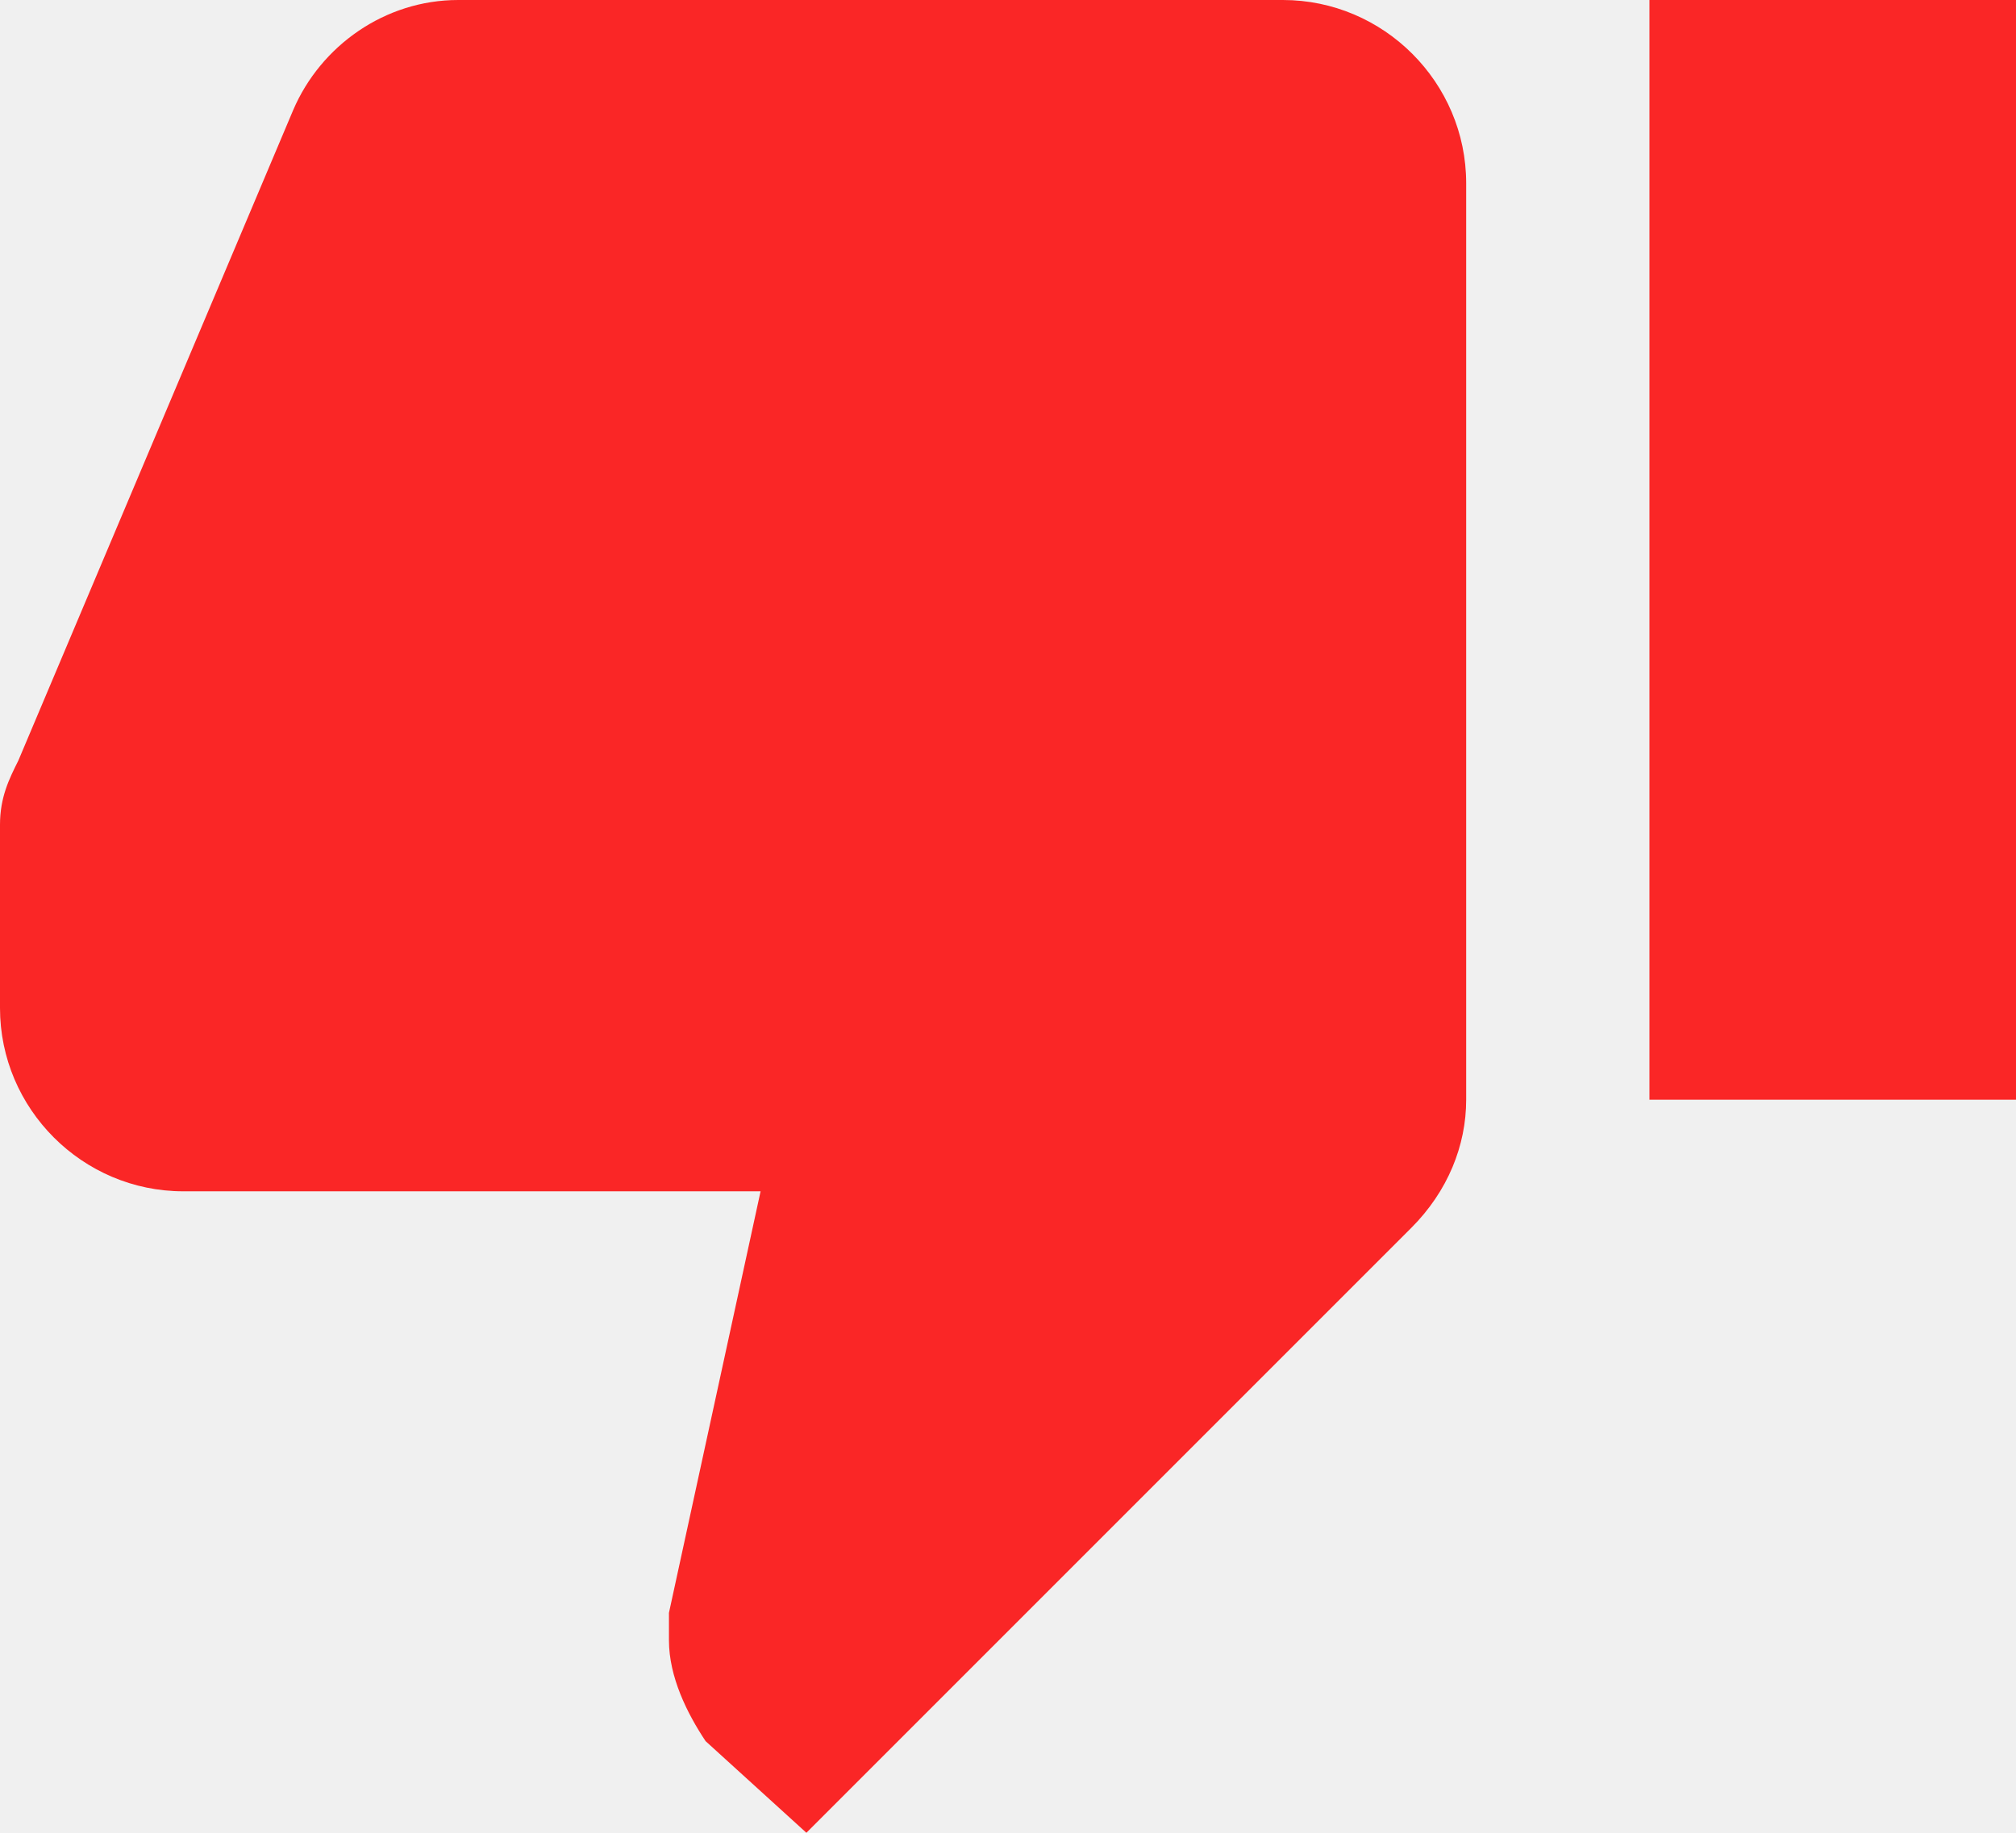
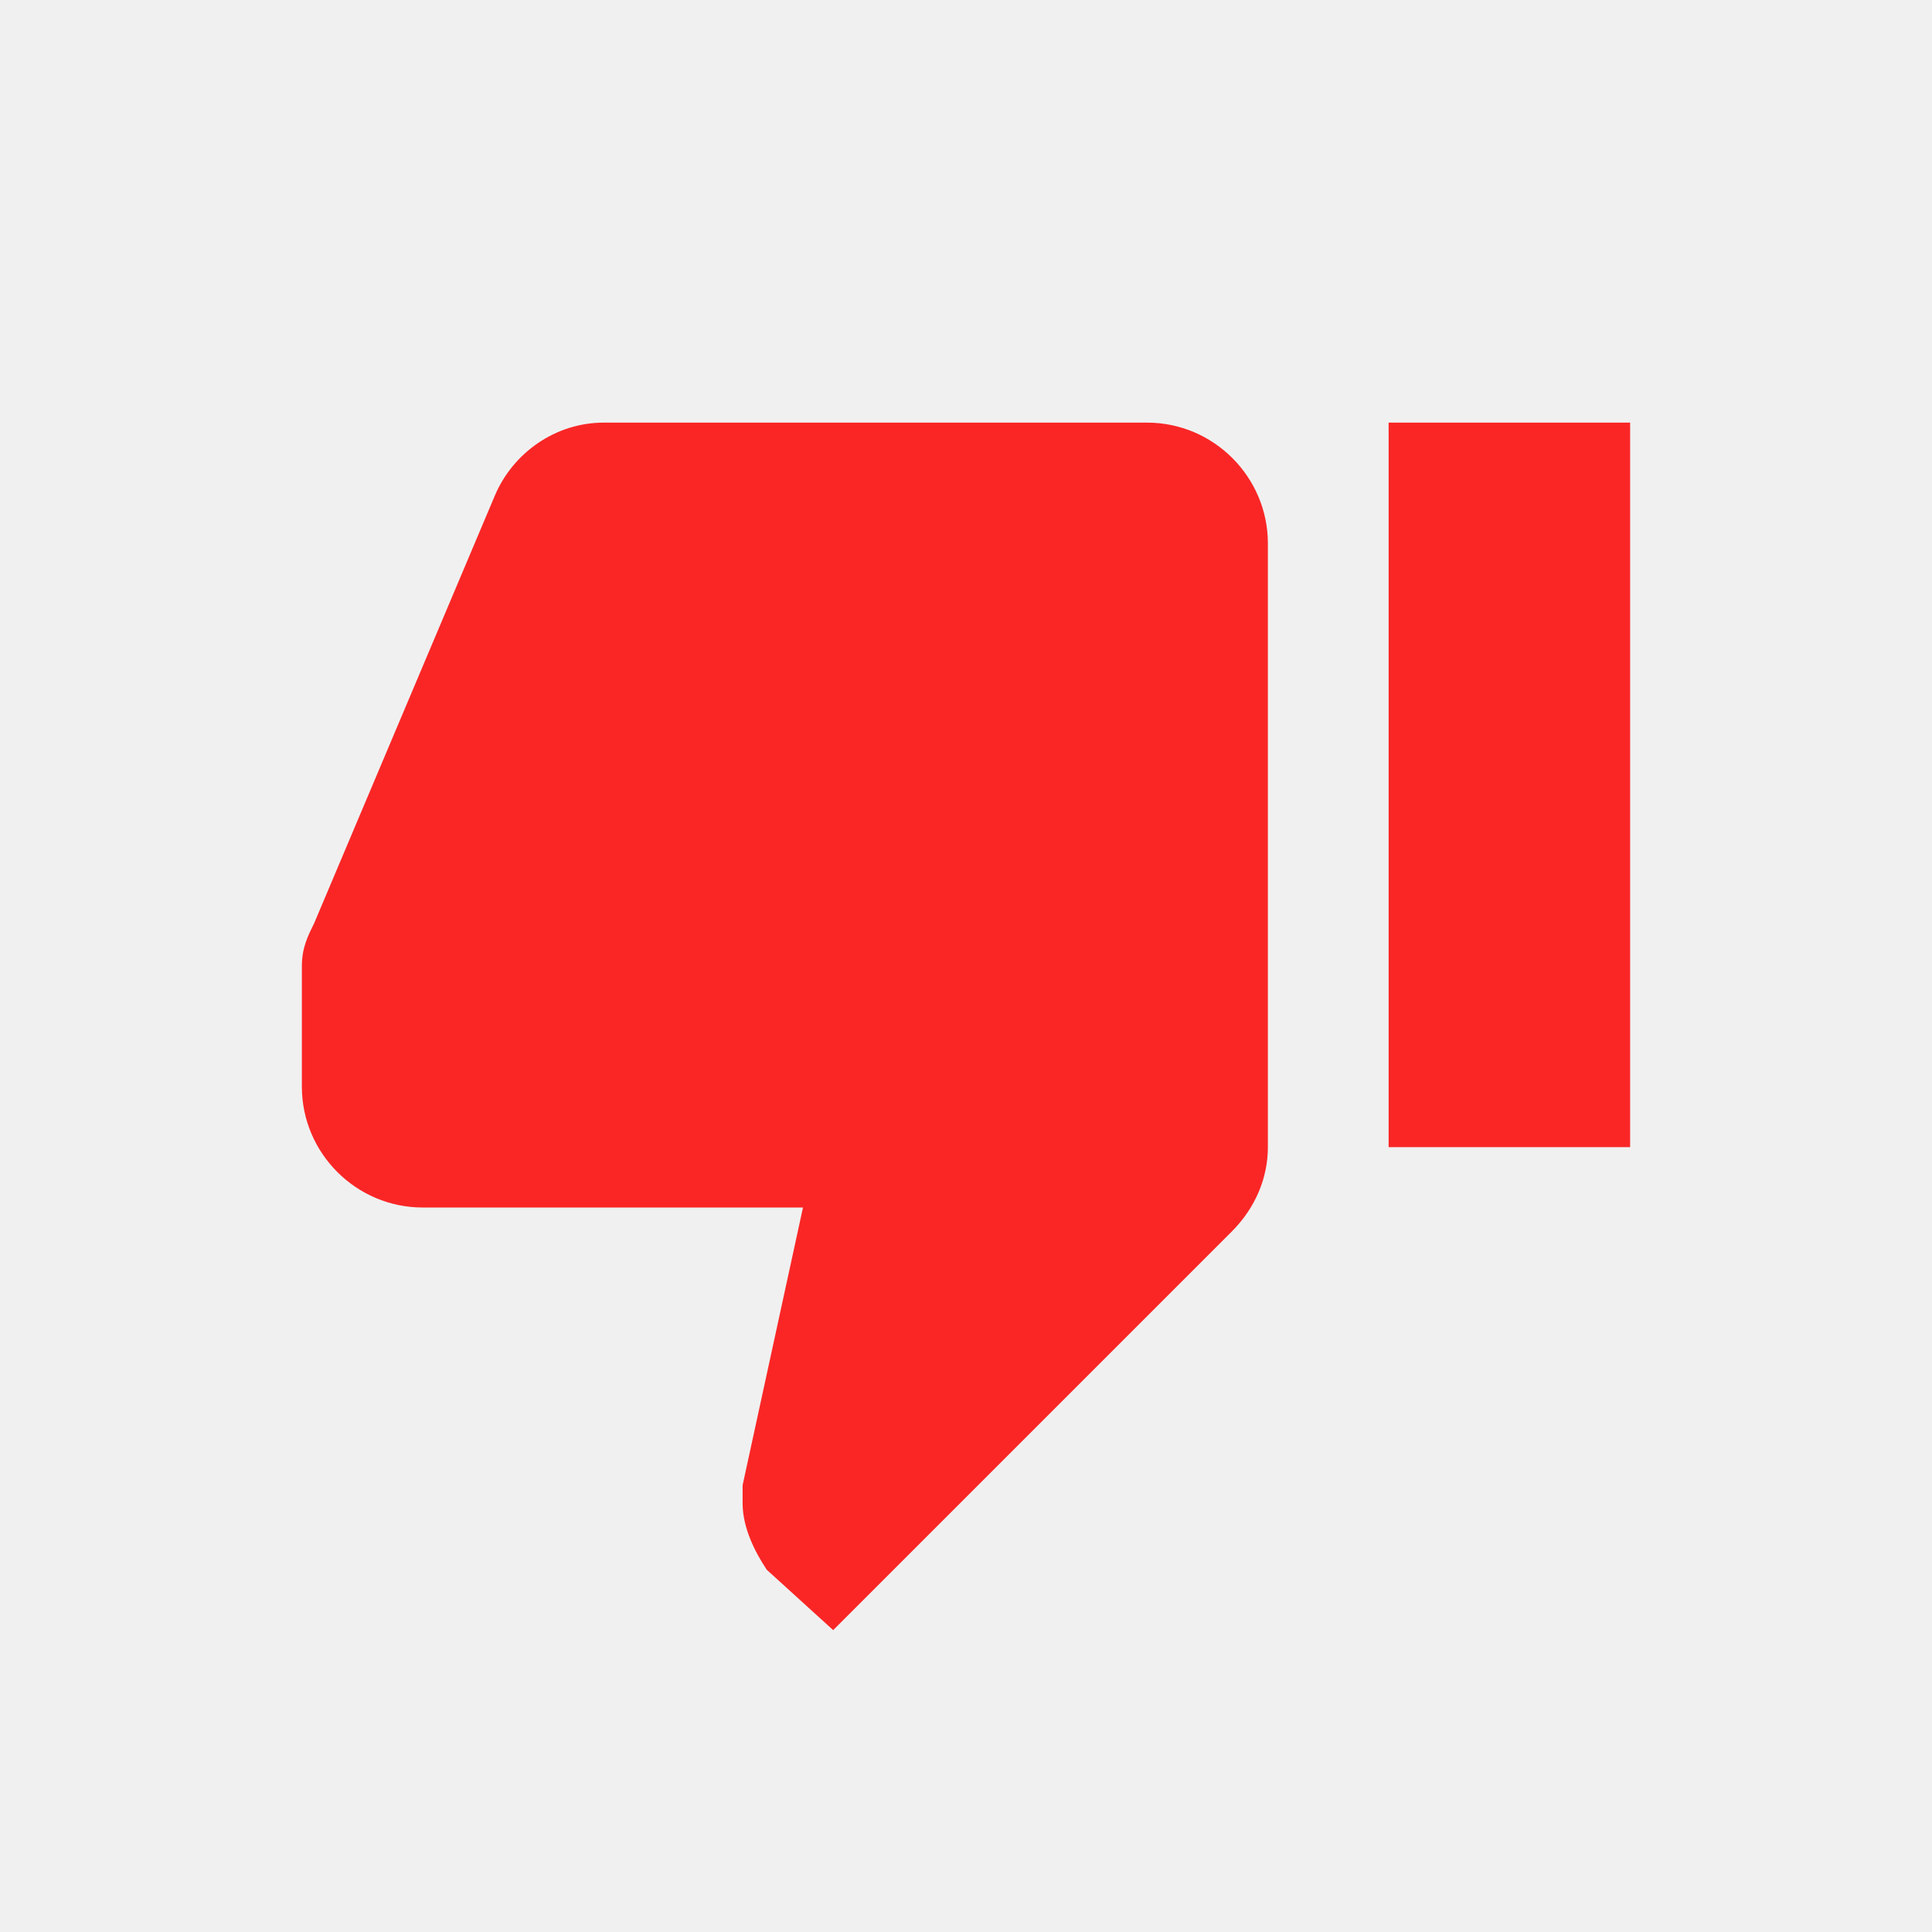
- <svg xmlns="http://www.w3.org/2000/svg" width="22" height="20" viewBox="0 0 22 20" fill="none">
-   <g clip-path="url(#clip0_14_3475)">
-     <path fill-rule="evenodd" clip-rule="evenodd" d="M14 0H5C4.2 0 3.5 0.5 3.2 1.2L0.2 8.3C0.1 8.5 0 8.7 0 9V10.9V11C0 12.1 0.9 13 2 13H8.3L7.3 17.6V17.9C7.3 18.3 7.5 18.7 7.7 19L8.8 20L15.4 13.4C15.8 13 16 12.5 16 12V2C16 0.9 15.1 0 14 0ZM18 0V12H22V0H18Z" fill="#FA2626" />
-   </g>
-   <defs>
-     <clipPath id="clip0_14_3475">
-       <rect width="22" height="20" fill="white" />
-     </clipPath>
-   </defs>
+ <svg xmlns="http://www.w3.org/2000/svg" width="32" height="32" viewBox="0 0 32 32" fill="none">
+   <path fill-rule="evenodd" clip-rule="evenodd" d="M19 7H10C9.2 7 8.5 7.5 8.2 8.2L5.2 15.3C5.1 15.5 5 15.7 5 16V17.9V18C5 19.1 5.9 20 7 20H13.3L12.3 24.6V24.9C12.3 25.3 12.5 25.7 12.7 26L13.8 27L20.4 20.4C20.8 20 21 19.5 21 19V9C21 7.9 20.1 7 19 7ZM23 7V19H27V7H23Z" fill="#FA2626" />
</svg>
